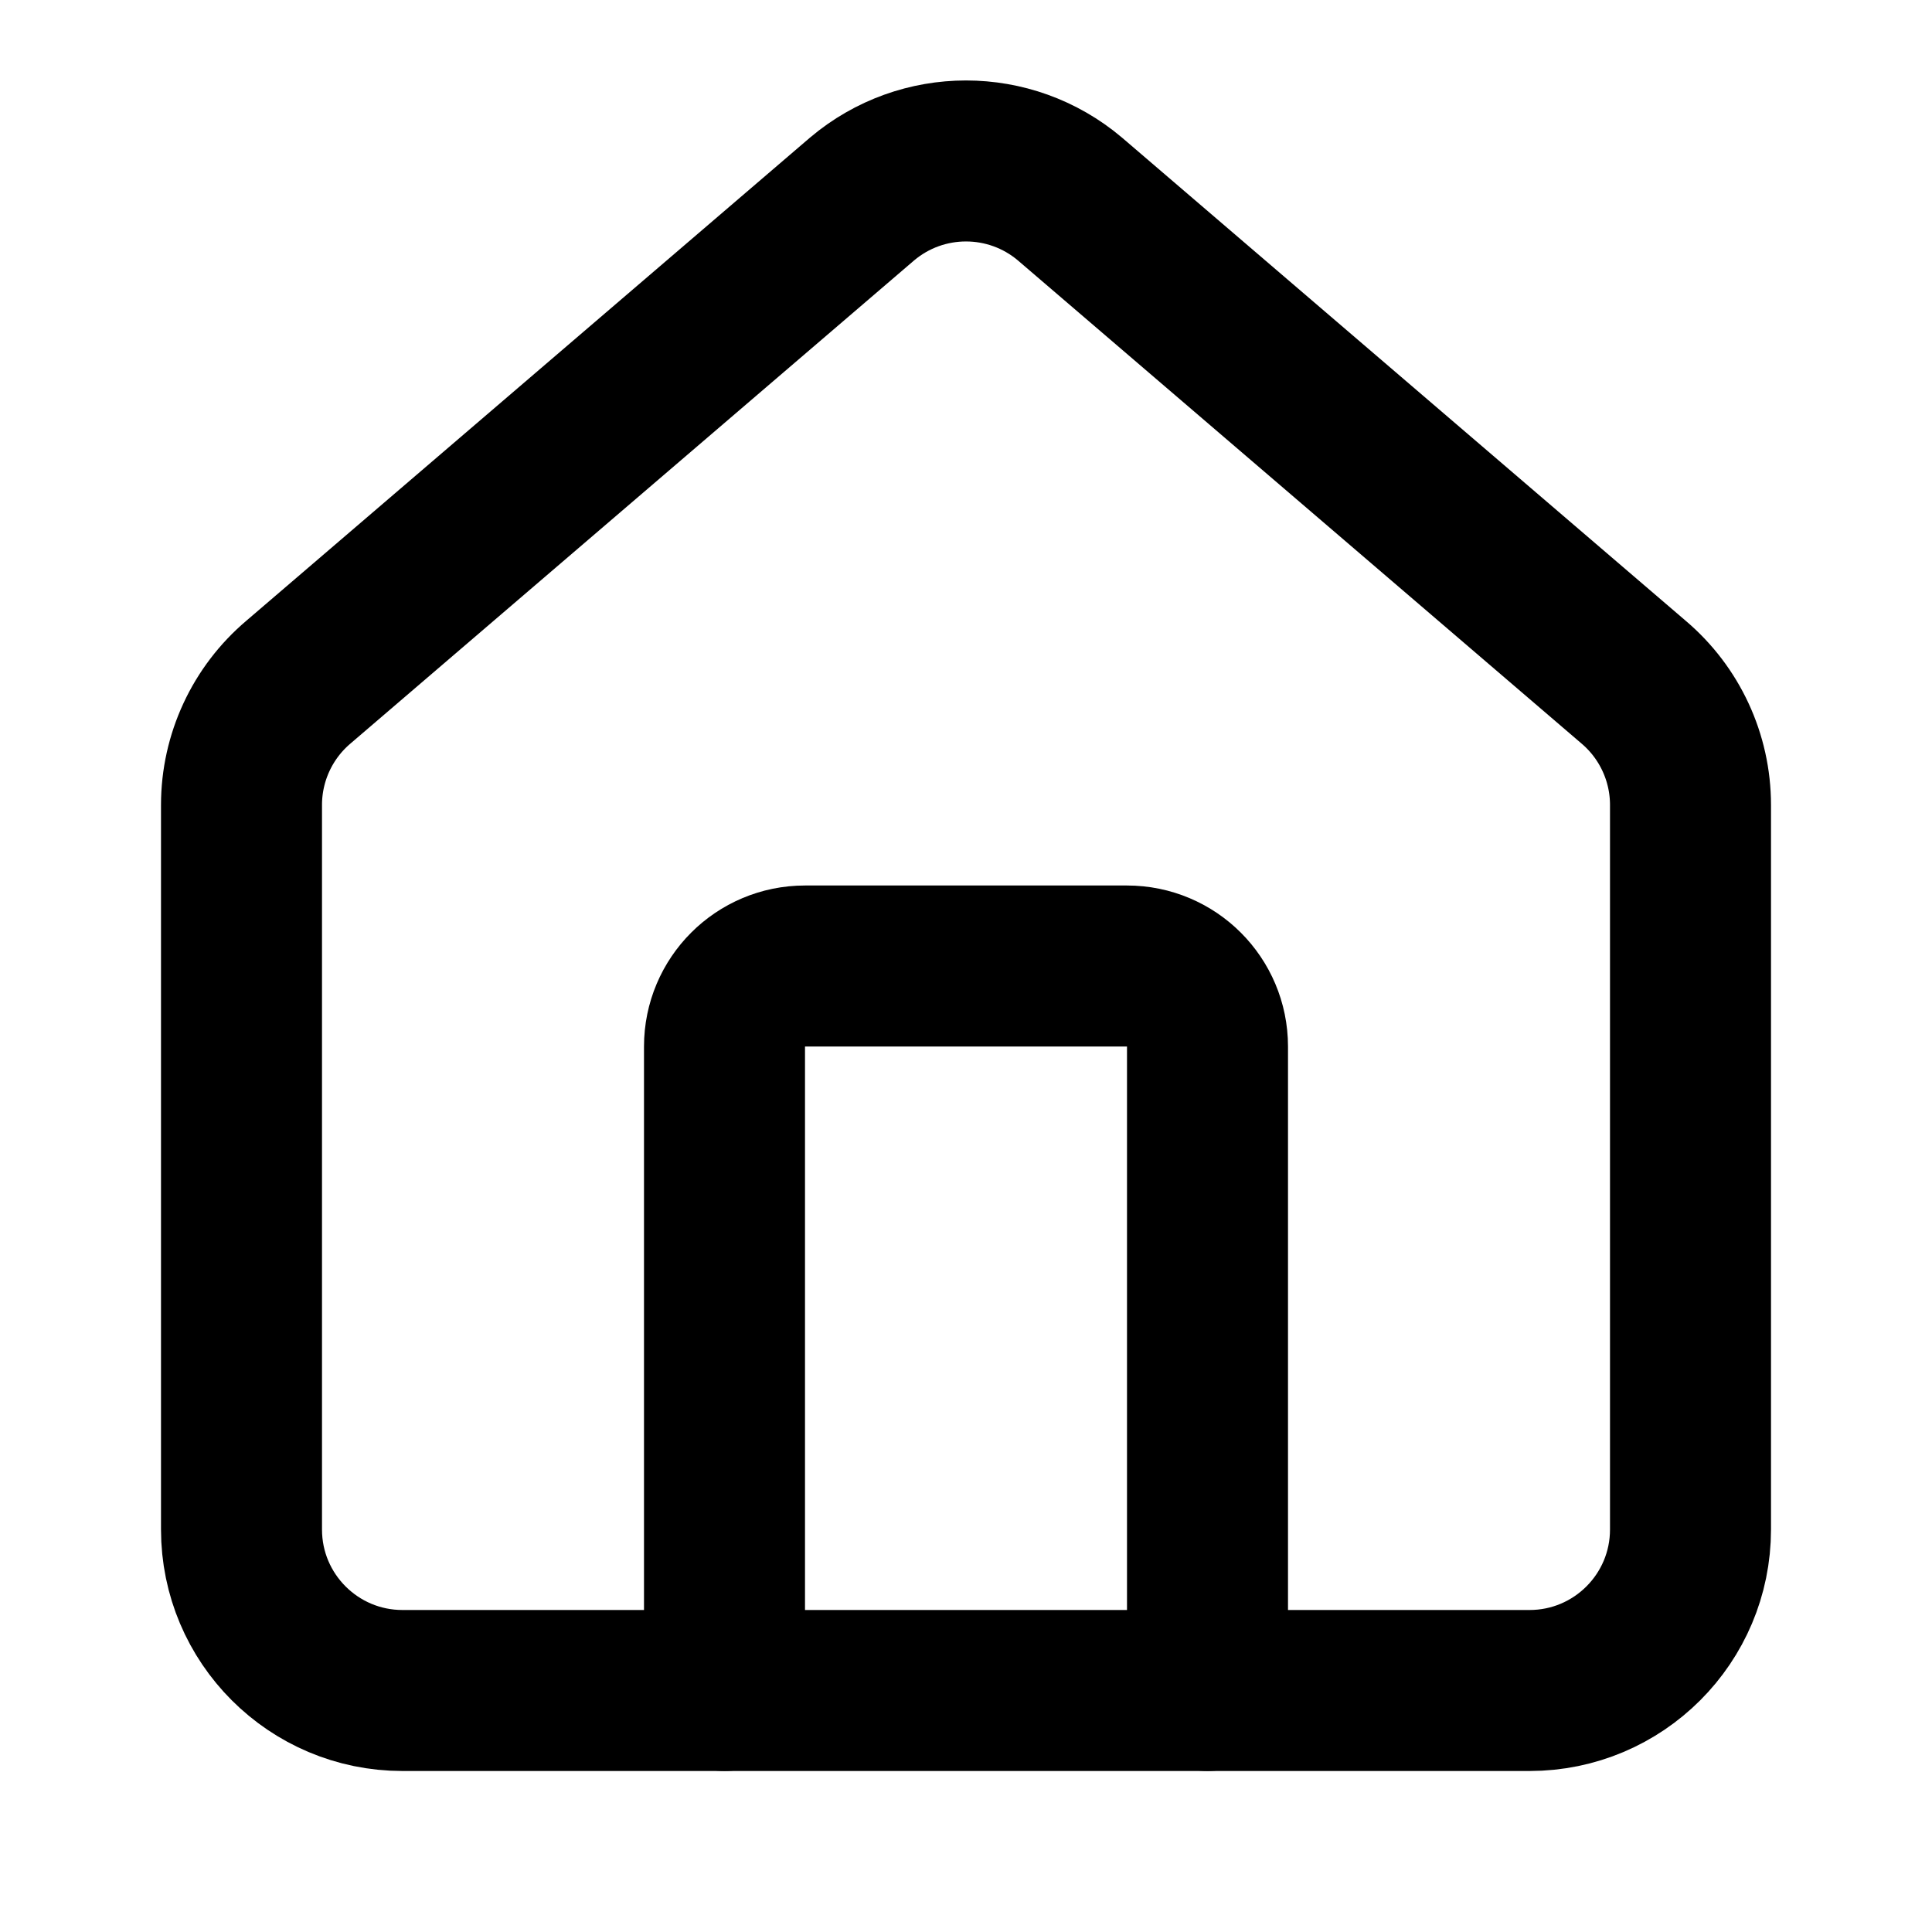
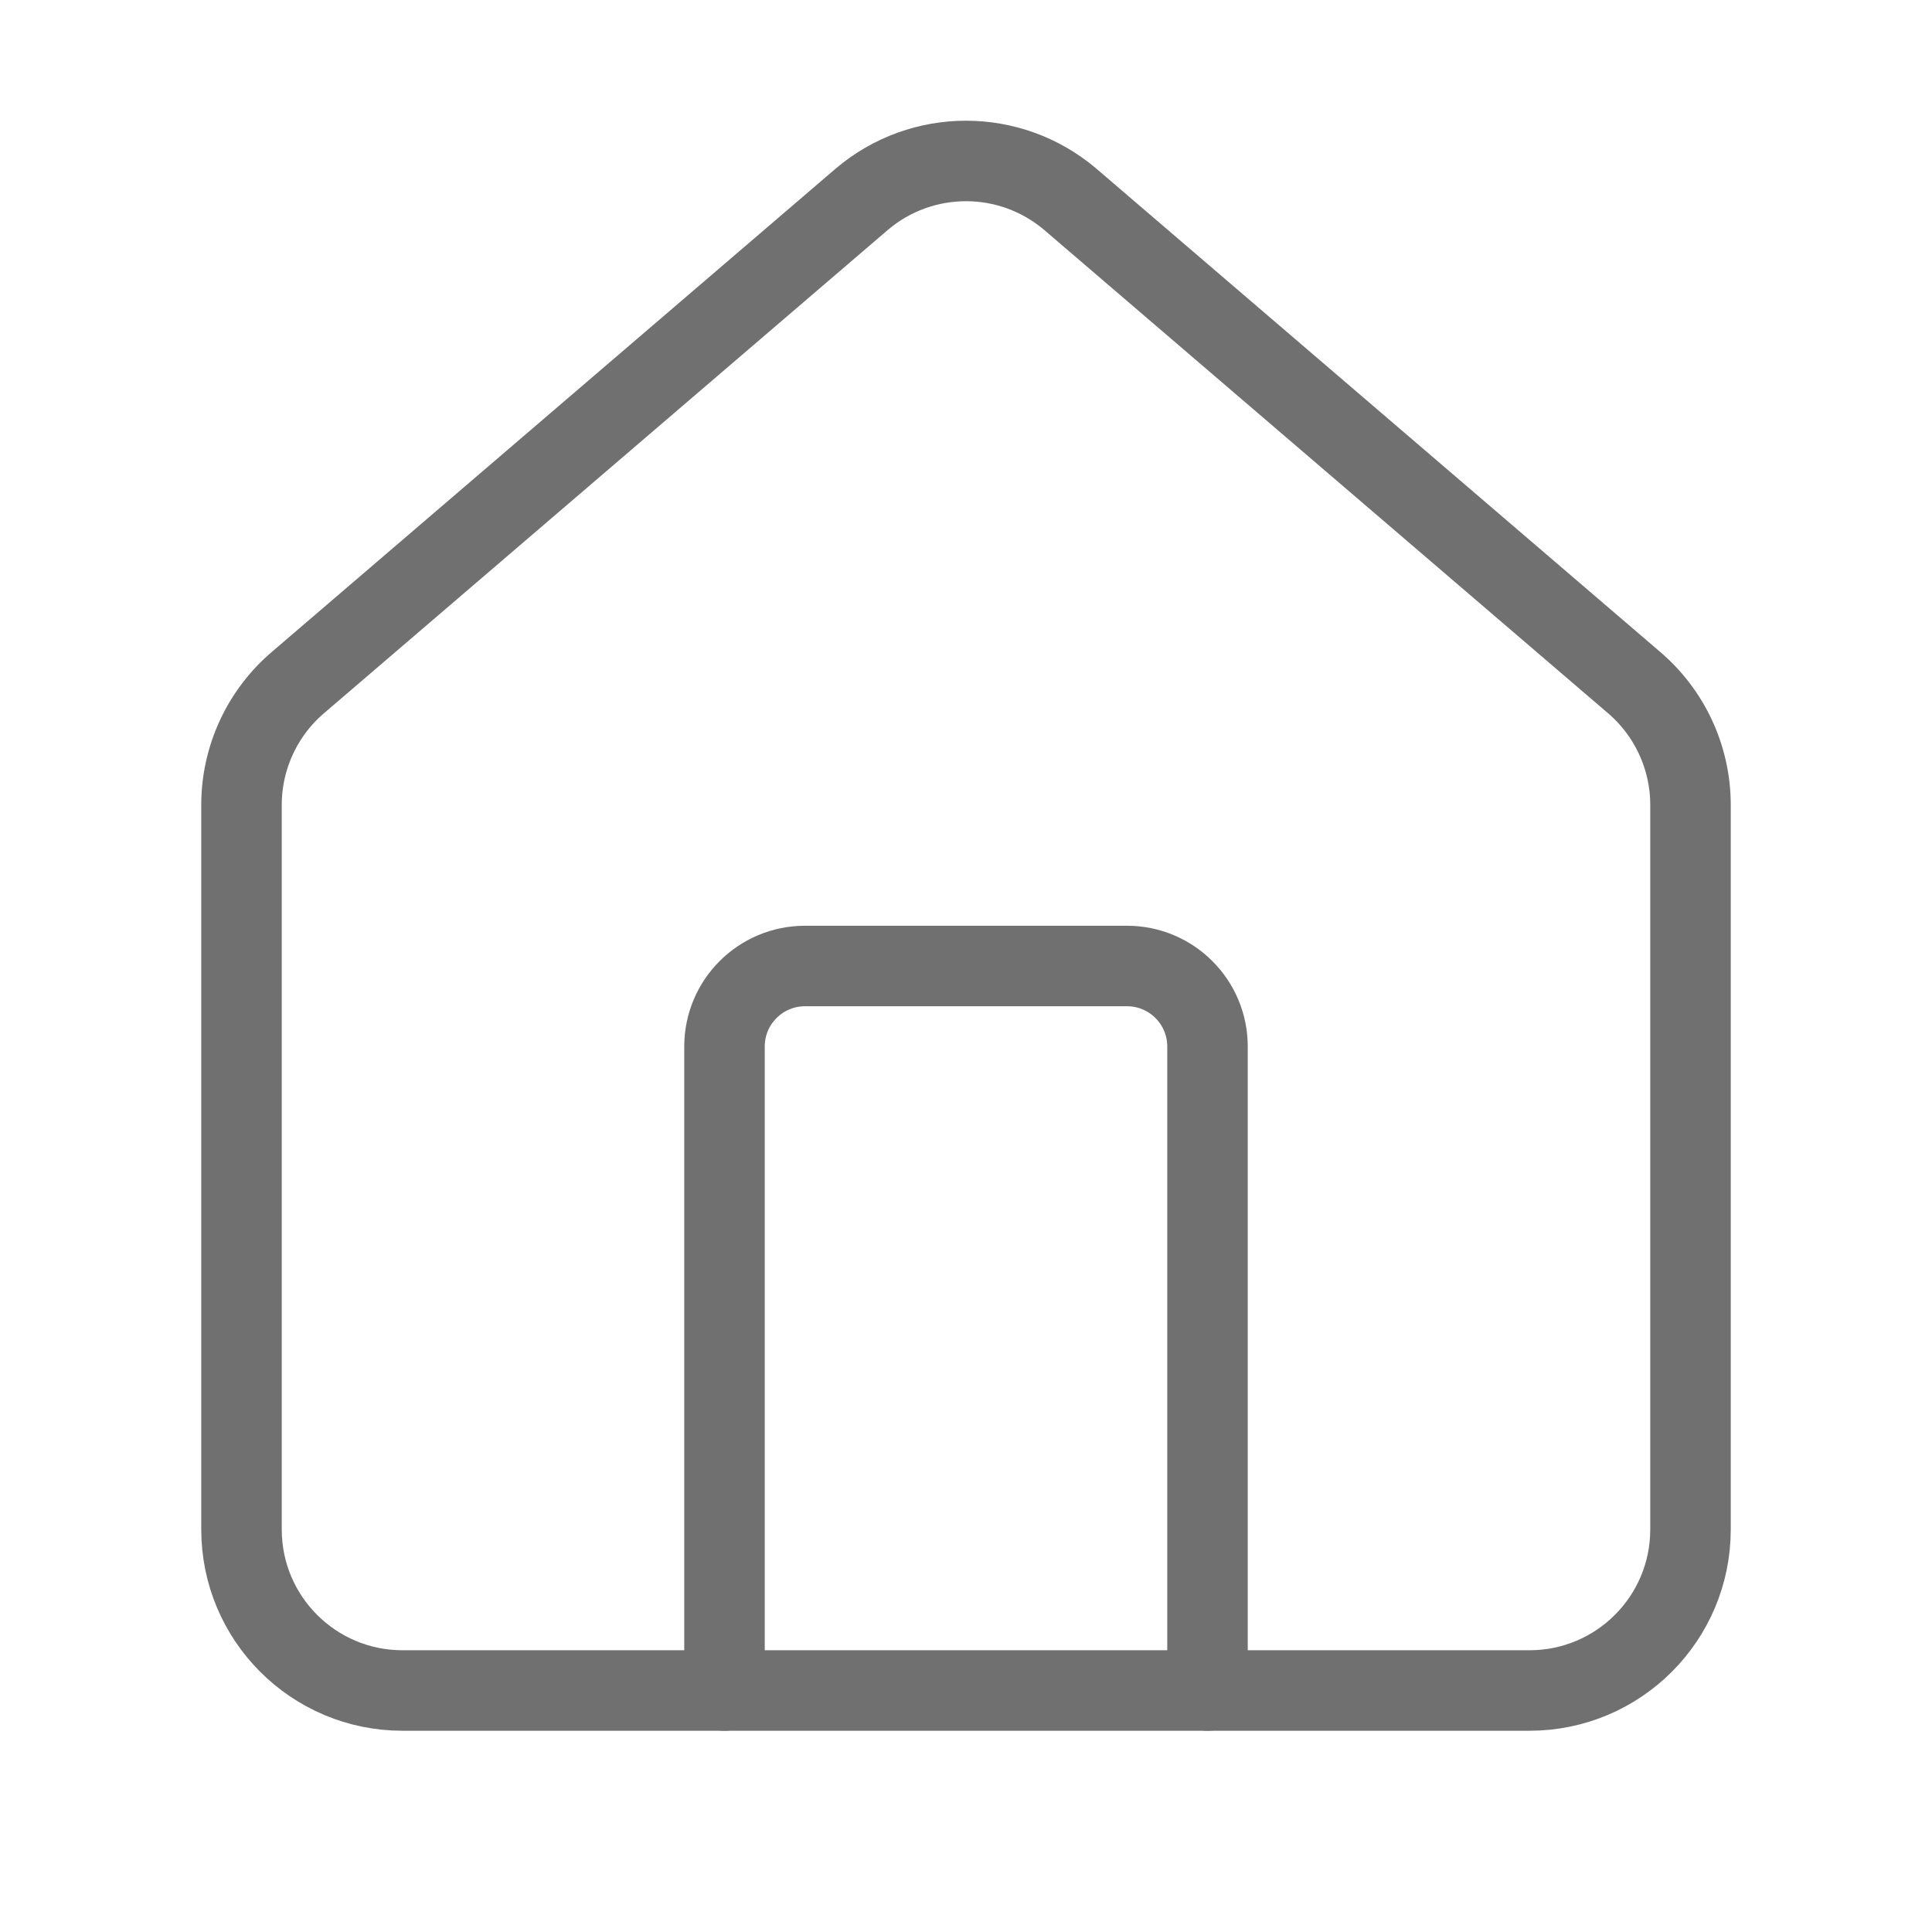
- <svg xmlns="http://www.w3.org/2000/svg" width="24" height="24" viewBox="0 0 24 24" fill="none" stroke="currentColor" stroke-width="2" stroke-linecap="round" stroke-linejoin="round" class="lucide lucide-house-icon lucide-house">
+ <svg xmlns="http://www.w3.org/2000/svg" width="24" height="24" viewBox="0 0 24 24" fill="none" stroke="#707070" stroke-width="1" stroke-linecap="round" stroke-linejoin="round" class="lucide lucide-house-icon lucide-house">
  <path d="M15 21v-8a1 1 0 0 0-1-1h-4a1 1 0 0 0-1 1v8" />
  <path d="M3 10a2 2 0 0 1 .709-1.528l7-6a2 2 0 0 1 2.582 0l7 6A2 2 0 0 1 21 10v9a2 2 0 0 1-2 2H5a2 2 0 0 1-2-2z" />
</svg>
